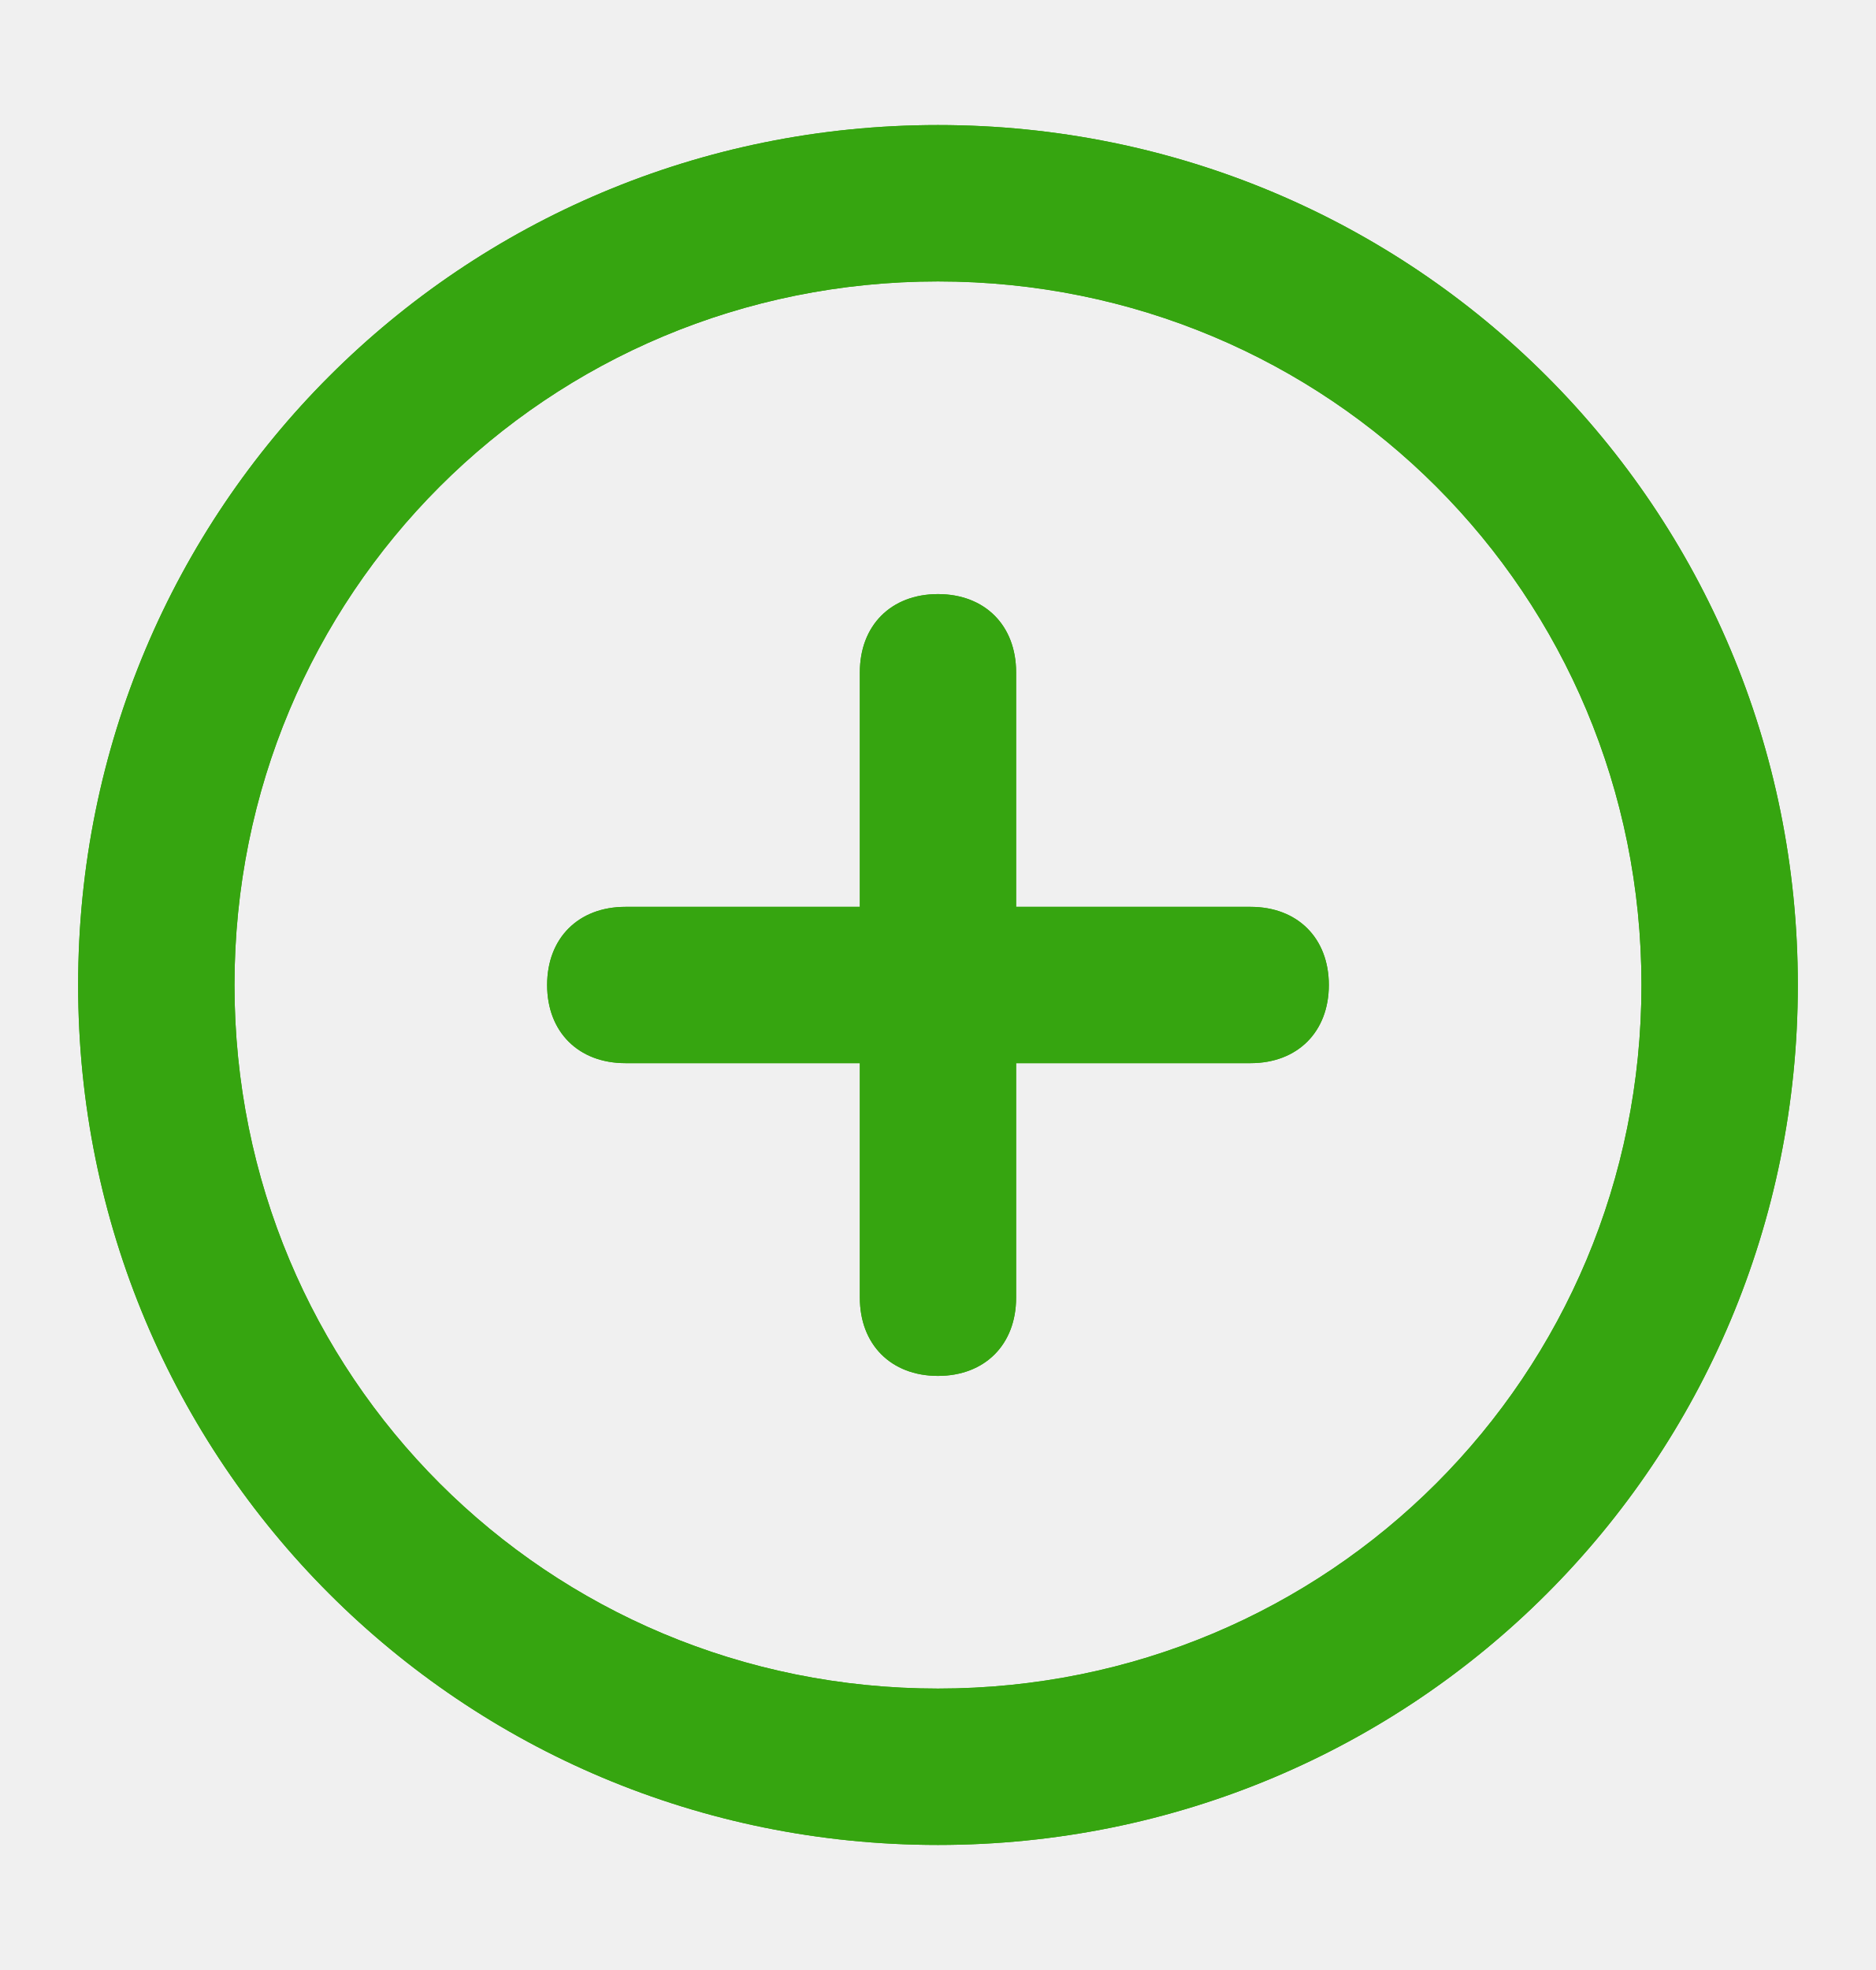
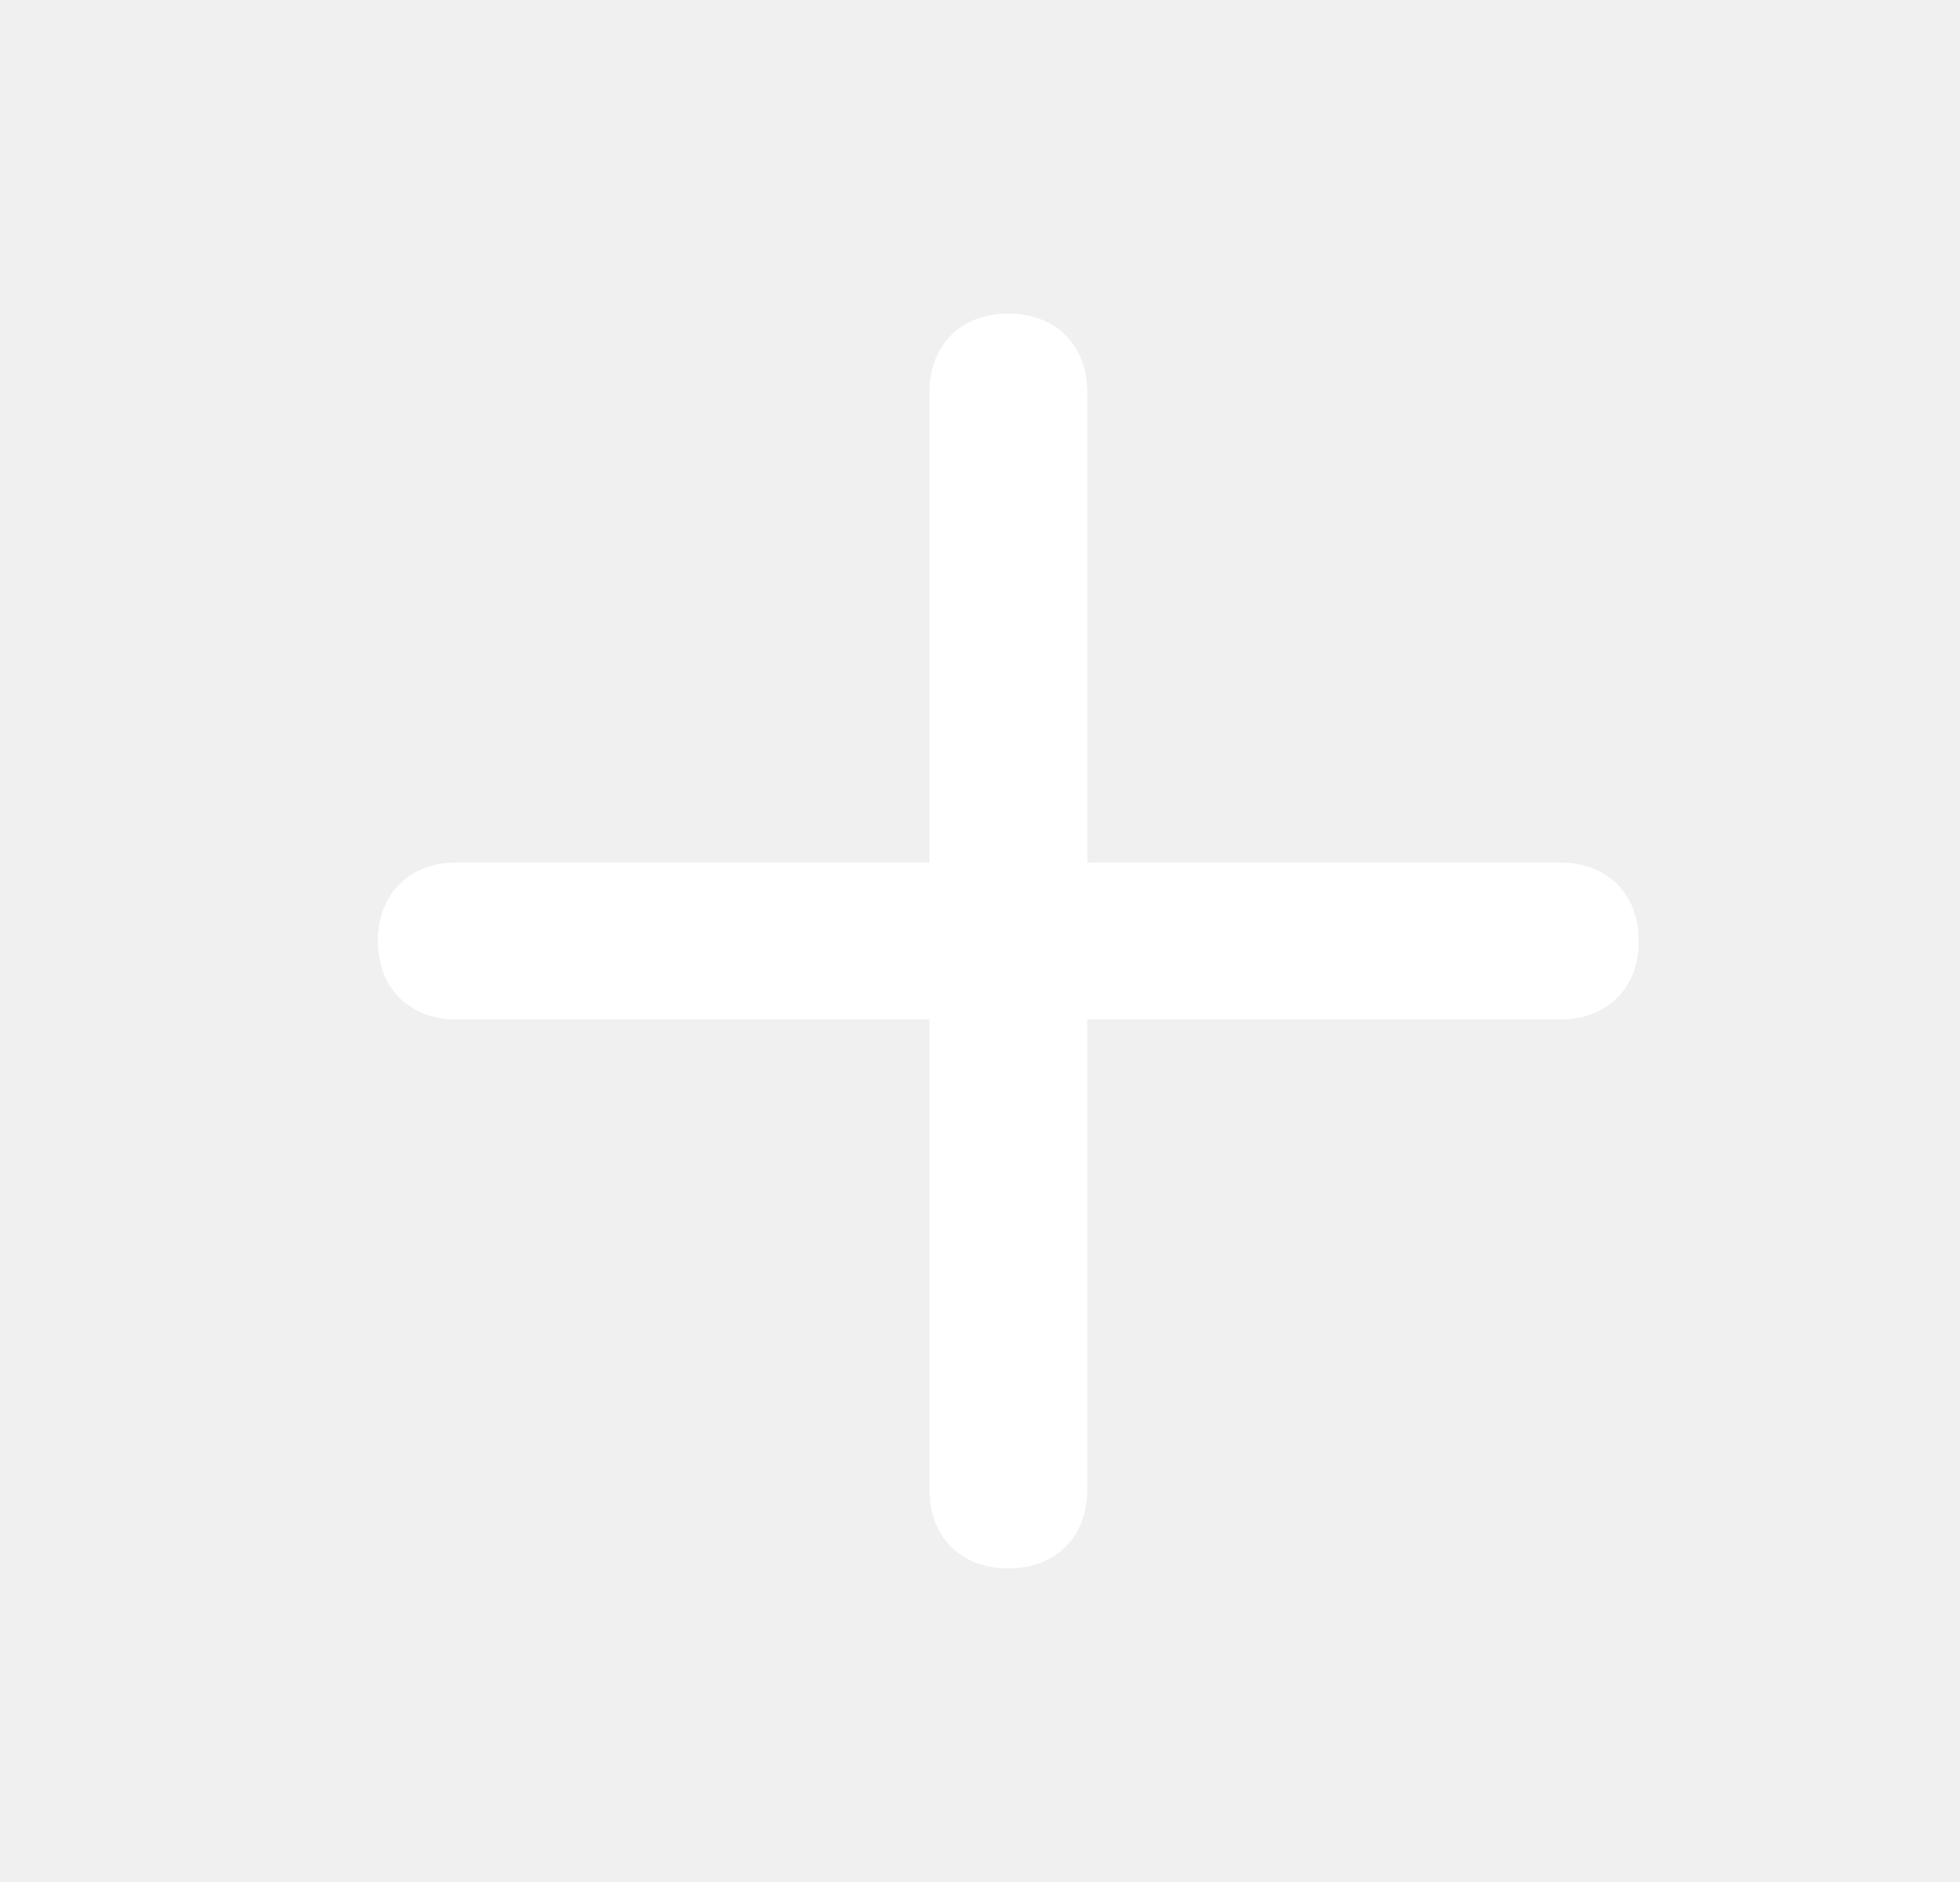
- <svg xmlns="http://www.w3.org/2000/svg" width="20" height="21" viewBox="0 0 20 21" fill="none">
-   <path fill-rule="evenodd" clip-rule="evenodd" d="M10 1.333C4.917 1.333 0.833 5.417 0.833 10.5C0.833 15.583 4.917 19.667 10 19.667C15.083 19.667 19.167 15.583 19.167 10.5C19.167 5.417 15.083 1.333 10 1.333ZM10 18C5.833 18 2.5 14.667 2.5 10.5C2.5 6.333 5.833 3 10 3C14.167 3 17.5 6.333 17.5 10.5C17.5 14.667 14.167 18 10 18ZM13.333 11.333C13.833 11.333 14.167 11 14.167 10.5C14.167 10 13.833 9.667 13.333 9.667H10.833V7.167C10.833 6.667 10.5 6.333 10 6.333C9.5 6.333 9.167 6.667 9.167 7.167V9.667H6.667C6.167 9.667 5.833 10 5.833 10.5C5.833 11 6.167 11.333 6.667 11.333H9.167V13.833C9.167 14.333 9.5 14.667 10 14.667C10.5 14.667 10.833 14.333 10.833 13.833V11.333H13.333Z" fill="#36A510" />
-   <mask id="mask0" mask-type="alpha" maskUnits="userSpaceOnUse" x="0" y="1" width="20" height="19">
-     <path fill-rule="evenodd" clip-rule="evenodd" d="M10 1.333C4.917 1.333 0.833 5.417 0.833 10.5C0.833 15.583 4.917 19.667 10 19.667C15.083 19.667 19.167 15.583 19.167 10.5C19.167 5.417 15.083 1.333 10 1.333ZM10 18C5.833 18 2.5 14.667 2.5 10.5C2.5 6.333 5.833 3 10 3C14.167 3 17.5 6.333 17.5 10.5C17.5 14.667 14.167 18 10 18ZM13.333 11.333C13.833 11.333 14.167 11 14.167 10.5C14.167 10 13.833 9.667 13.333 9.667H10.833V7.167C10.833 6.667 10.5 6.333 10 6.333C9.5 6.333 9.167 6.667 9.167 7.167V9.667H6.667C6.167 9.667 5.833 10 5.833 10.5C5.833 11 6.167 11.333 6.667 11.333H9.167V13.833C9.167 14.333 9.5 14.667 10 14.667C10.5 14.667 10.833 14.333 10.833 13.833V11.333H13.333Z" fill="white" />
+ <svg xmlns="http://www.w3.org/2000/svg" width="25" height="24" viewBox="0 0 25 24" fill="none">
+   <path d="M20.901 12C20.901 12.6 20.499 13 19.896 13H13.866V19C13.866 19.6 13.464 20 12.861 20C12.258 20 11.857 19.6 11.857 19V13H5.827C5.224 13 4.822 12.6 4.822 12C4.822 11.4 5.224 11 5.827 11H11.857V5C11.857 4.4 12.258 4 12.861 4C13.464 4 13.866 4.4 13.866 5V11H19.896C20.499 11 20.901 11.4 20.901 12Z" fill="white" />
+   <mask id="mask0" mask-type="alpha" maskUnits="userSpaceOnUse" x="4" y="4" width="17" height="16">
+     <path d="M20.901 12C20.901 12.6 20.499 13 19.896 13H13.866V19C13.866 19.6 13.464 20 12.861 20C12.258 20 11.857 19.6 11.857 19V13H5.827C5.224 13 4.822 12.6 4.822 12C4.822 11.4 5.224 11 5.827 11H11.857V5C11.857 4.4 12.258 4 12.861 4C13.464 4 13.866 4.4 13.866 5V11H19.896C20.499 11 20.901 11.4 20.901 12Z" fill="white" />
  </mask>
  <g mask="url(#mask0)">
-     <path fill-rule="evenodd" clip-rule="evenodd" d="M0 0.5H20V20.5H0V0.5Z" fill="#36A510" />
+     <path fill-rule="evenodd" clip-rule="evenodd" d="M0.802 0H24.921V24H0.802V0Z" fill="white" />
  </g>
</svg>
